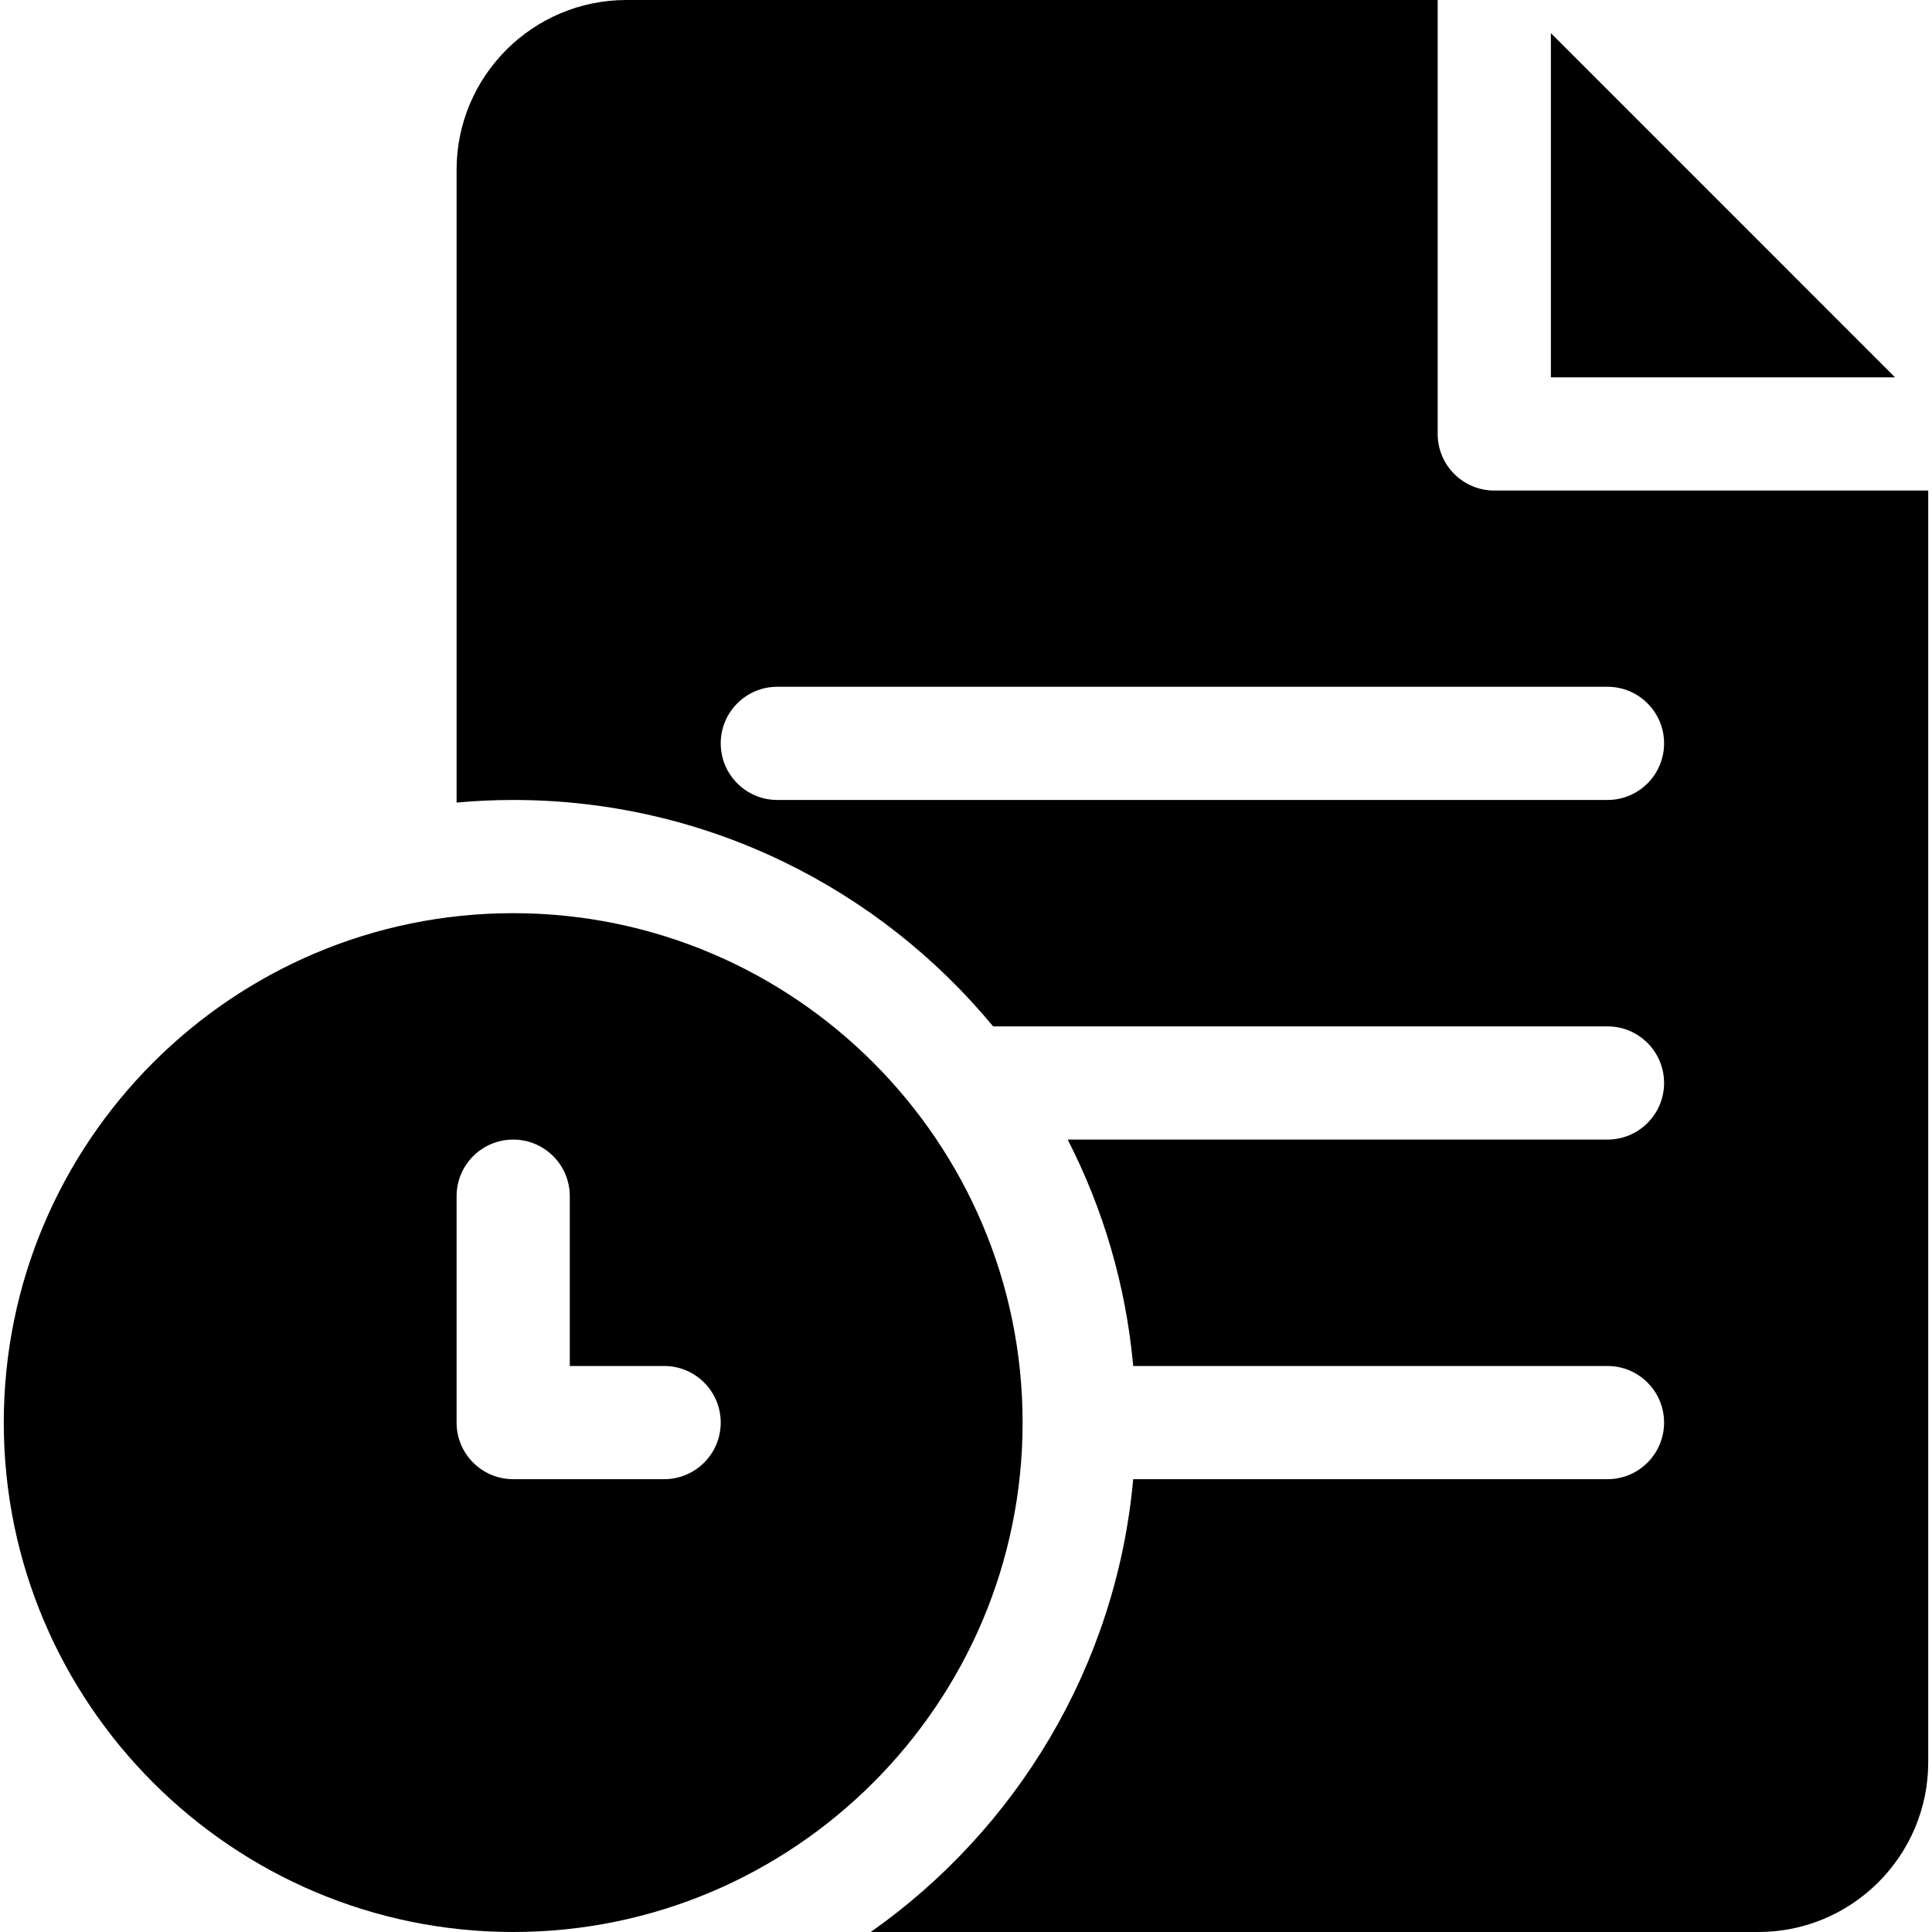
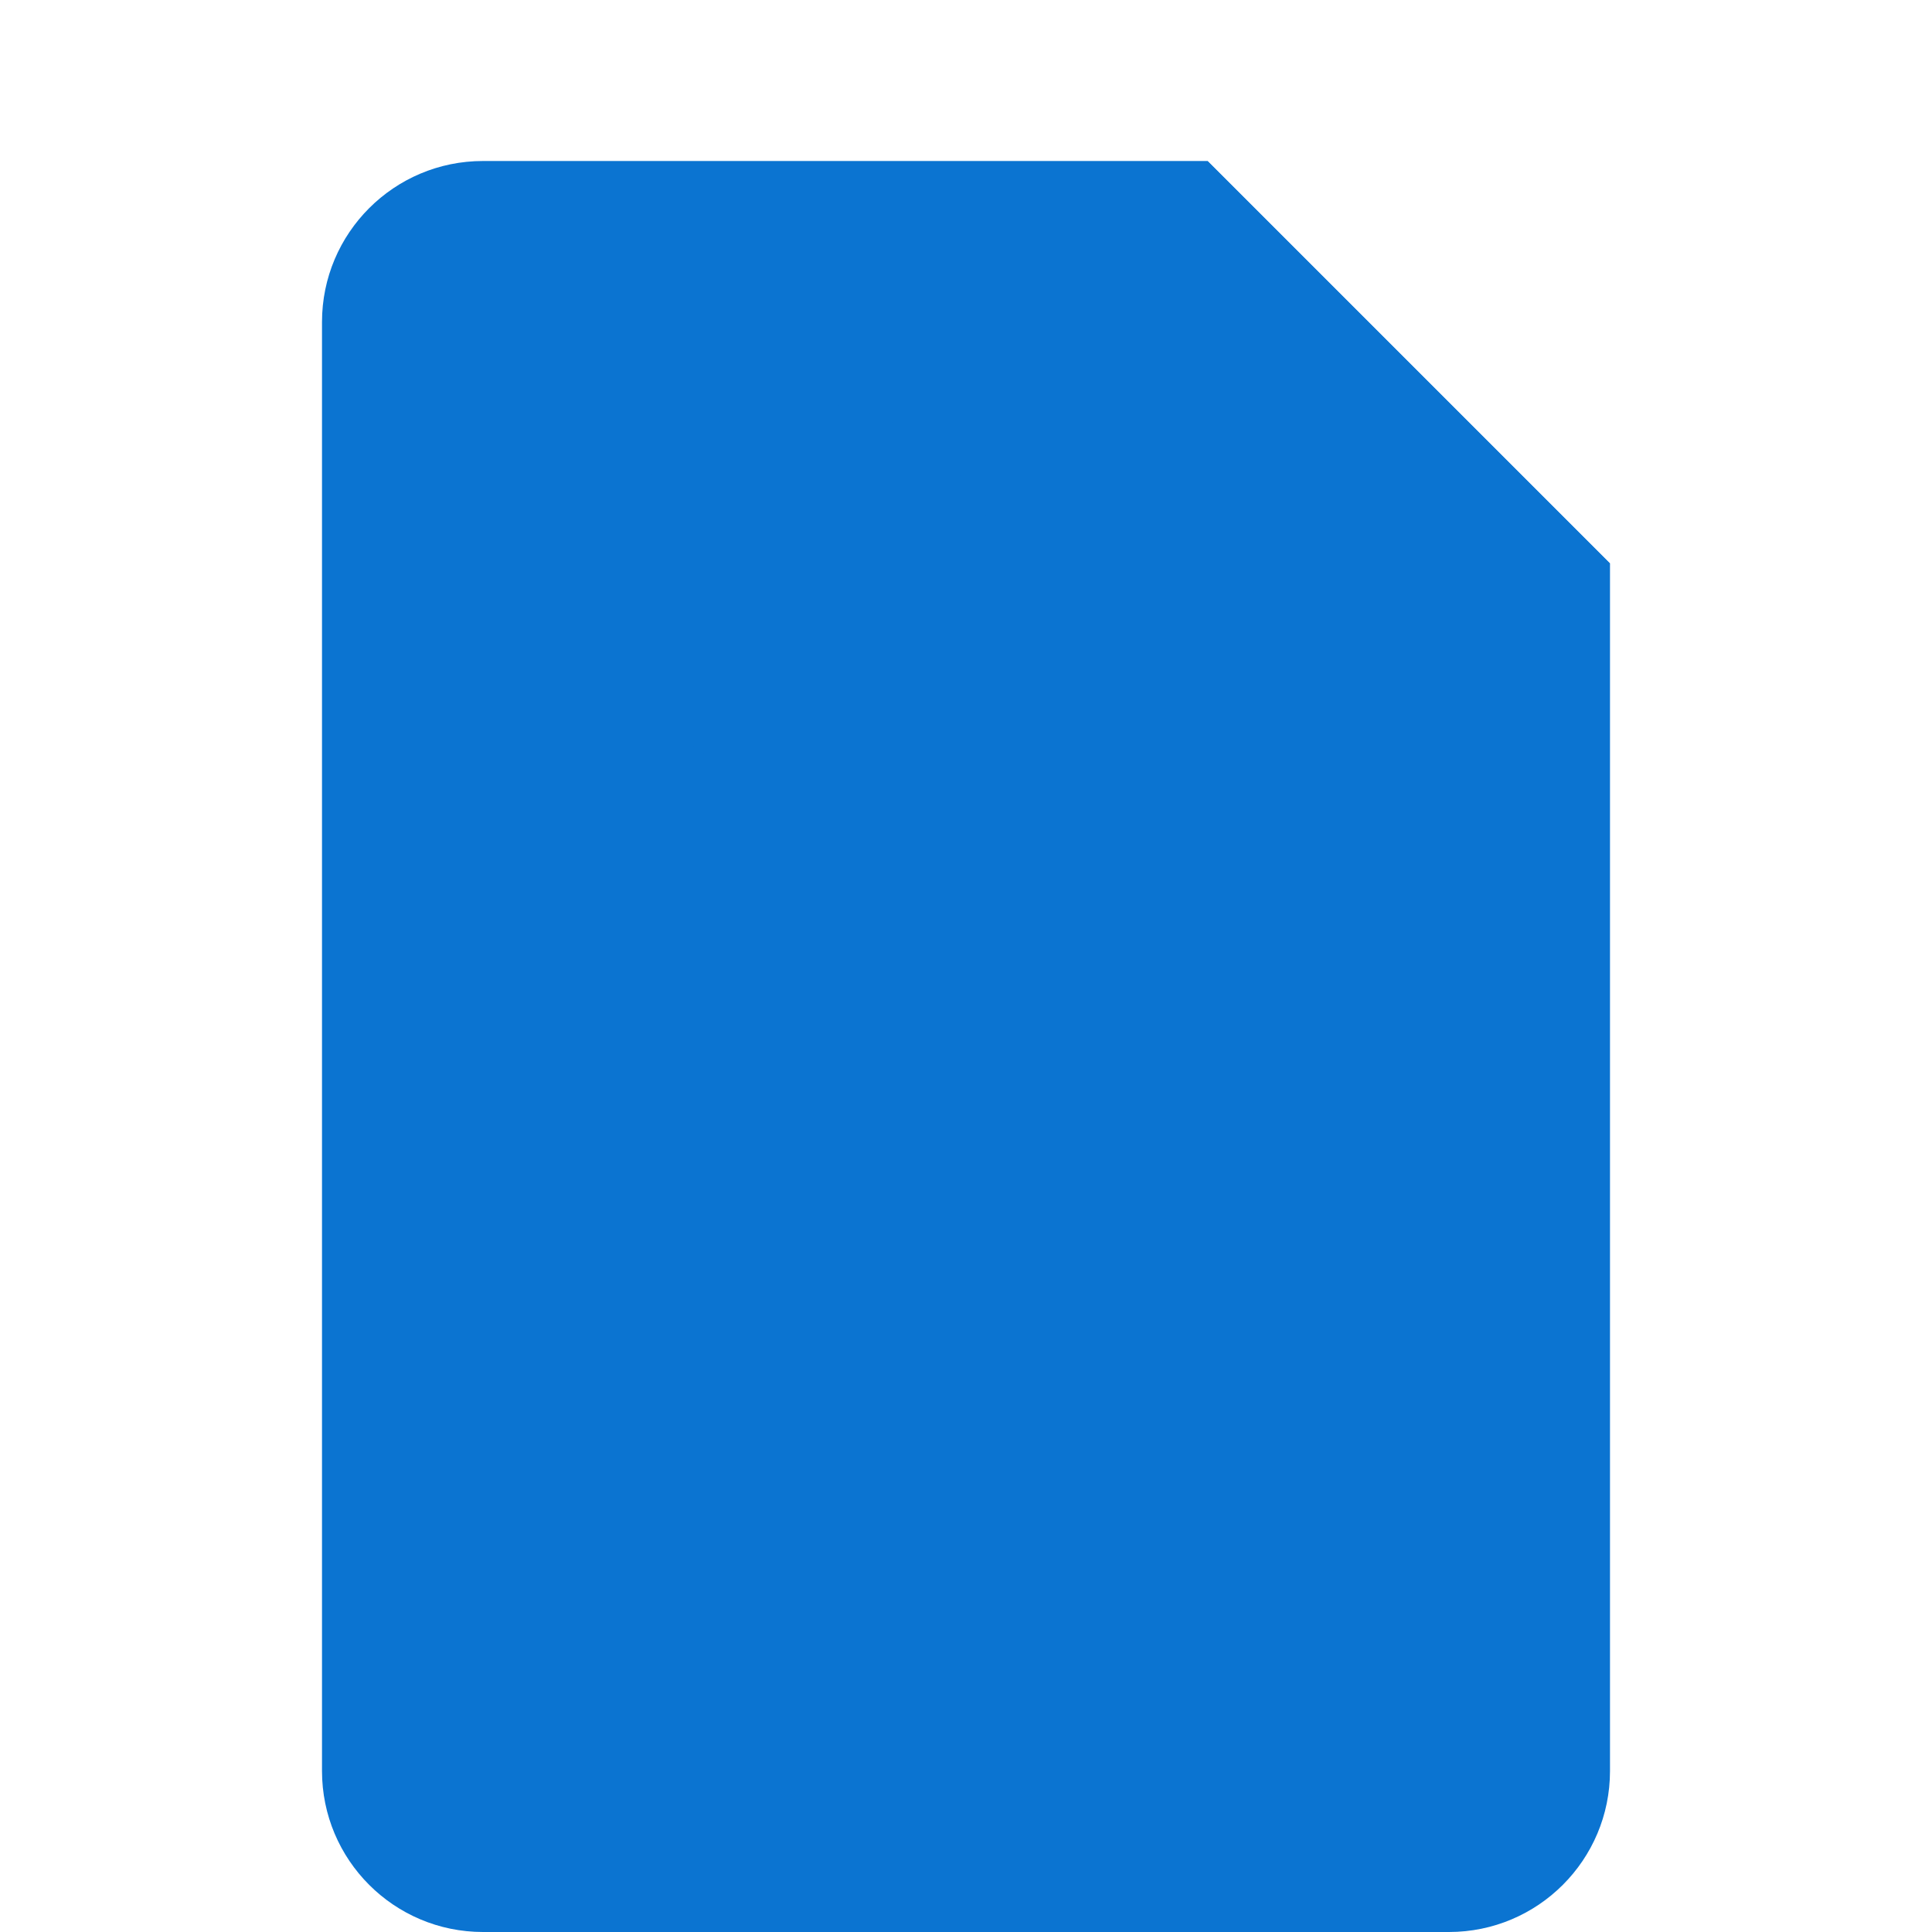
- <svg xmlns="http://www.w3.org/2000/svg" id="Capa_1" enable-background="new 0 0 512 512" height="512" viewBox="0 0 512 512" width="512">
-   <path d="m411 8.782v91.218h91.211z" />
-   <path d="m396 130c-8.284 0-15-6.716-15-15v-115h-215c-24.813 0-45 20.187-45 45v167.689c4.942-.448 9.943-.689 15-.689 51.128 0 96.897 23.376 127.186 60h162.814c8.284 0 15 6.716 15 15s-6.716 15-15 15h-143.052c9.376 18.296 15.422 38.565 17.363 60h125.689c8.284 0 15 6.716 15 15s-6.716 15-15 15h-125.689c-4.486 49.539-30.954 92.826-69.553 120h235.242c24.813 0 45-20.187 45-45v-337zm30 82h-220c-8.284 0-15-6.716-15-15s6.716-15 15-15h220c8.284 0 15 6.716 15 15s-6.716 15-15 15z" />
-   <path d="m136 242c-74.439 0-135 60.561-135 135s60.561 135 135 135 135-60.561 135-135-60.561-135-135-135zm40 150h-40c-8.284 0-15-6.716-15-15v-60c0-8.284 6.716-15 15-15s15 6.716 15 15v45h25c8.284 0 15 6.716 15 15s-6.716 15-15 15z" />
+ <svg xmlns="http://www.w3.org/2000/svg" viewBox="0 0 24 24" width="24" height="24" fill="#0B74D1">
+   <path d="M6 2h9l5 5v15a2 2 0 0 1-2 2H6a2 2 0 0 1-2-2V4a2 2 0 0 1 2-2z" />
+   <path d="M15 2v5h5" />
+   <path d="M8 12h8v2H8zm0 4h6v2H8z" fill="#0B74D1" />
+   <path d="M7.5 7.5a2.5 2.5 0 1 1 5 0c0 .92-.5 1.73-1.25 2.17V11h-1.5V9.67A2.49 2.49 0 0 1 7.5 7.5z" fill="#0B74D1" />
</svg>
